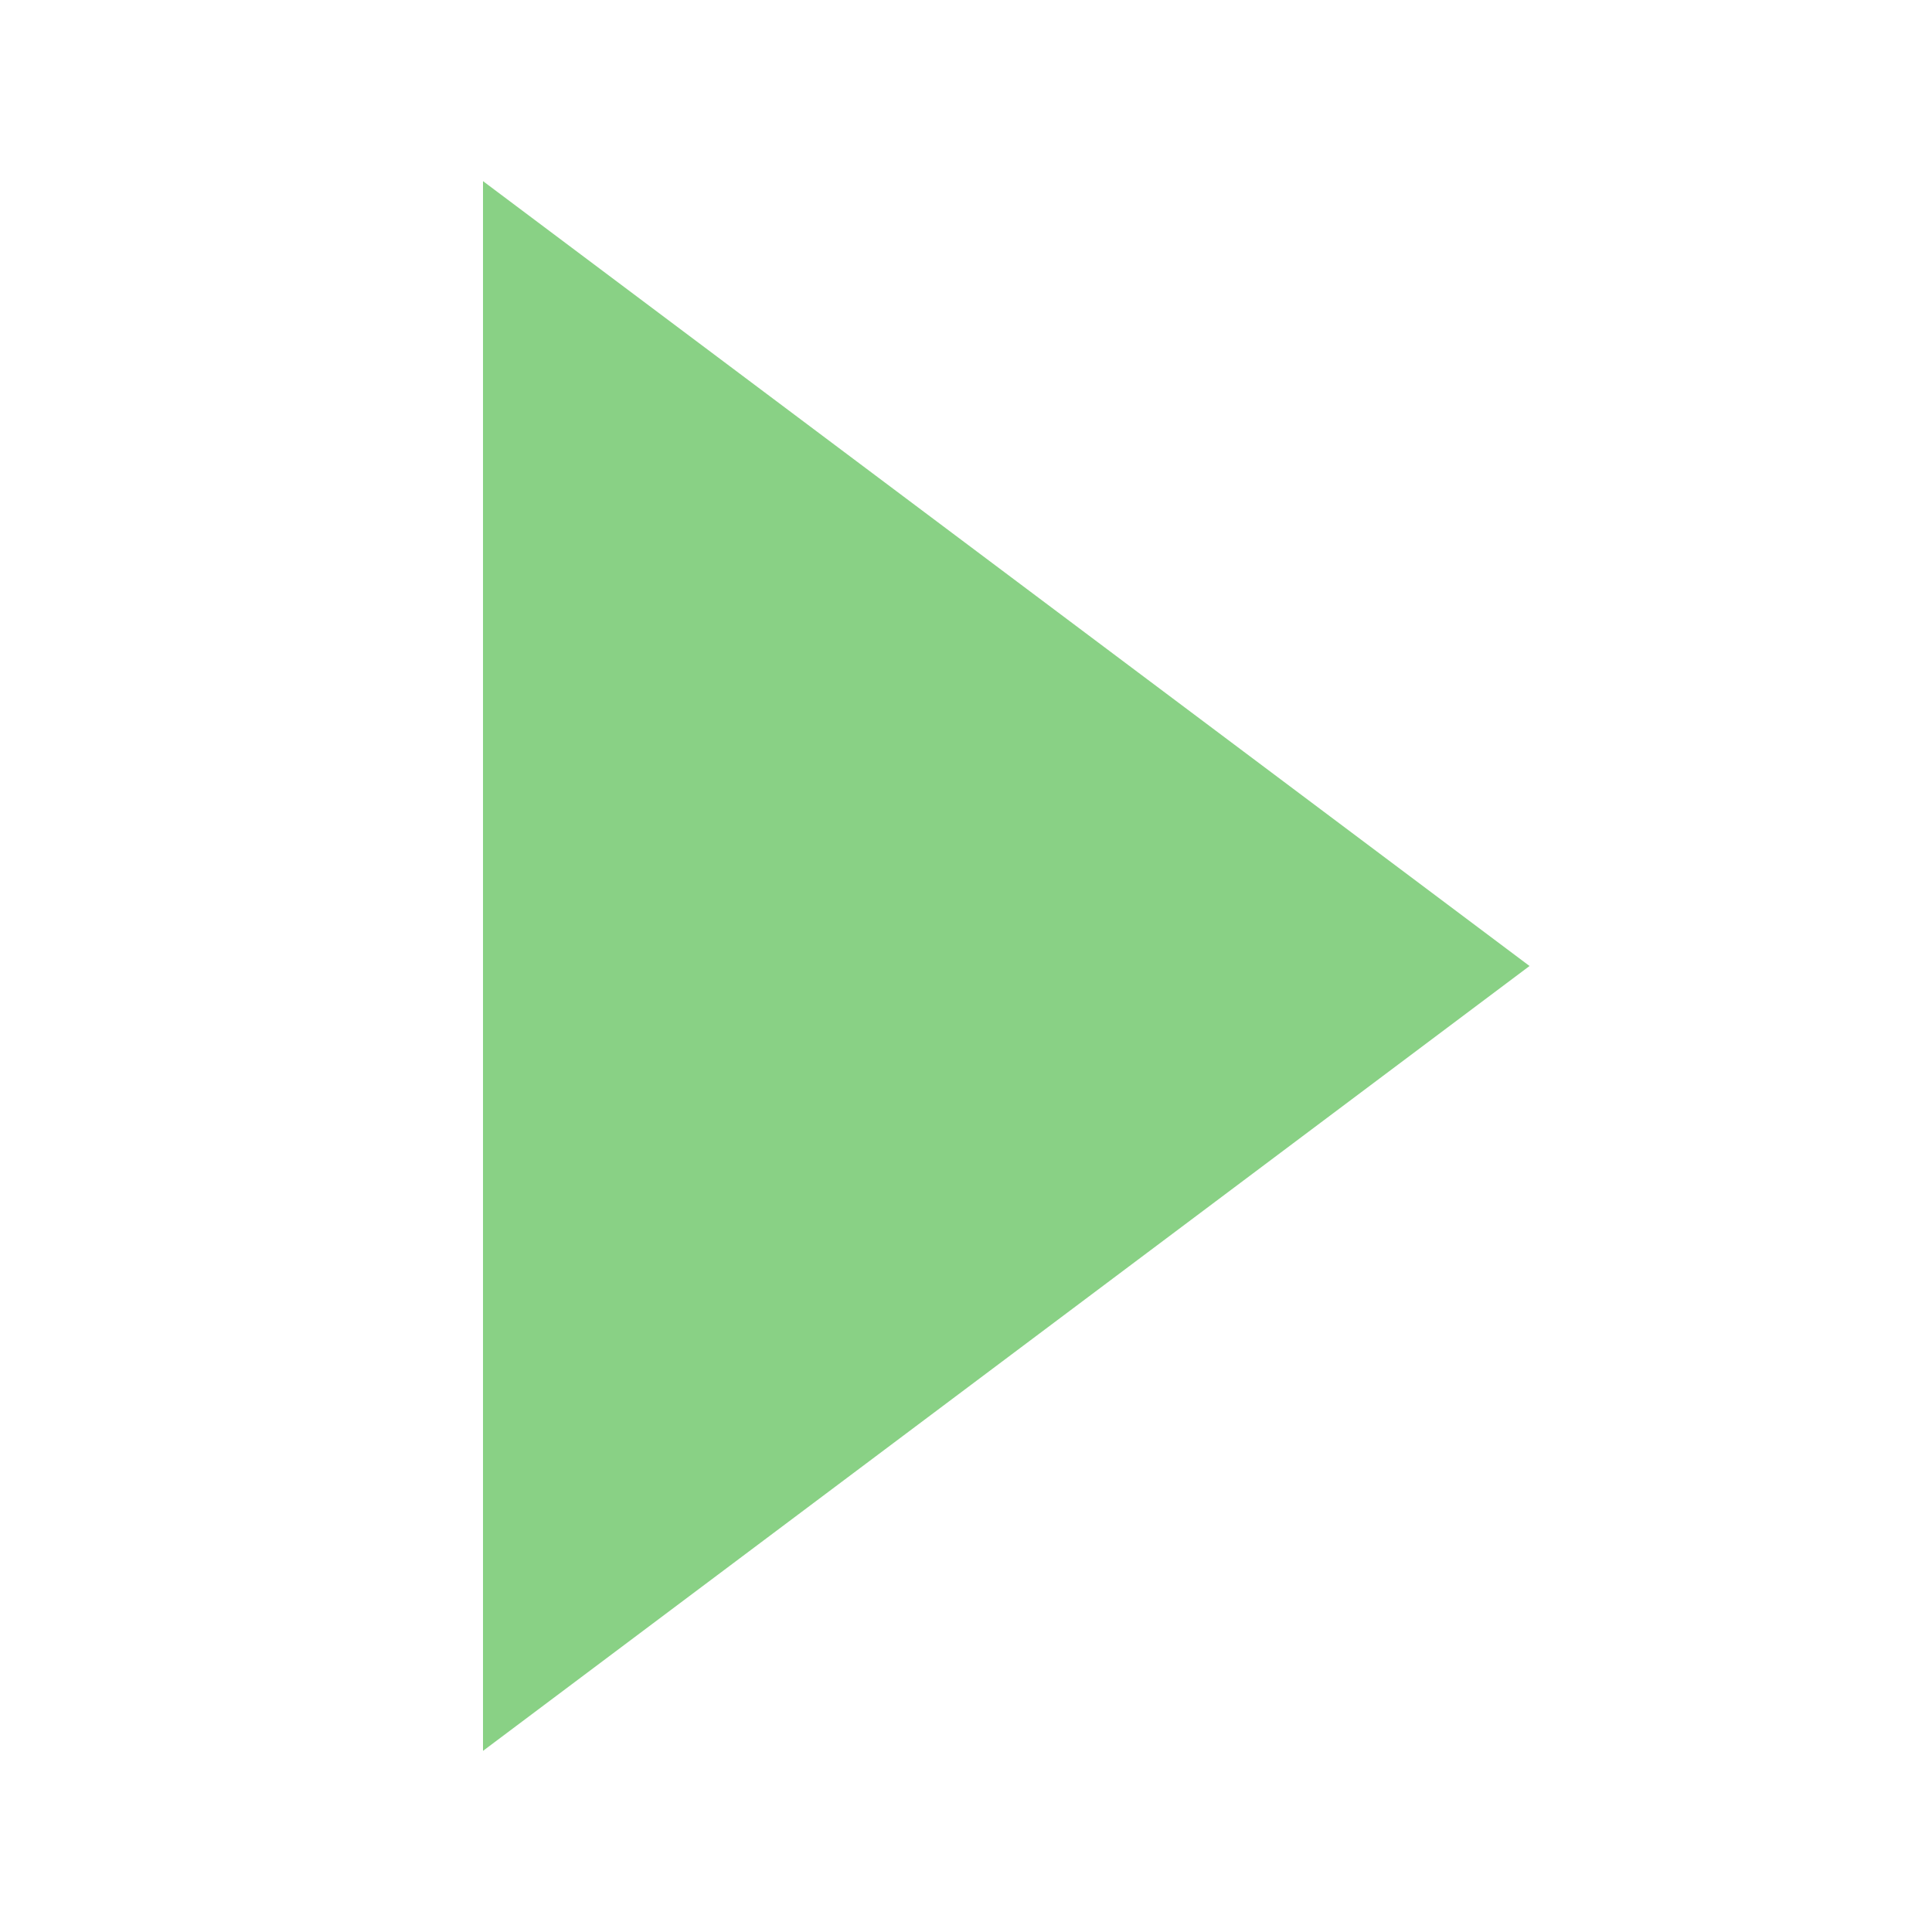
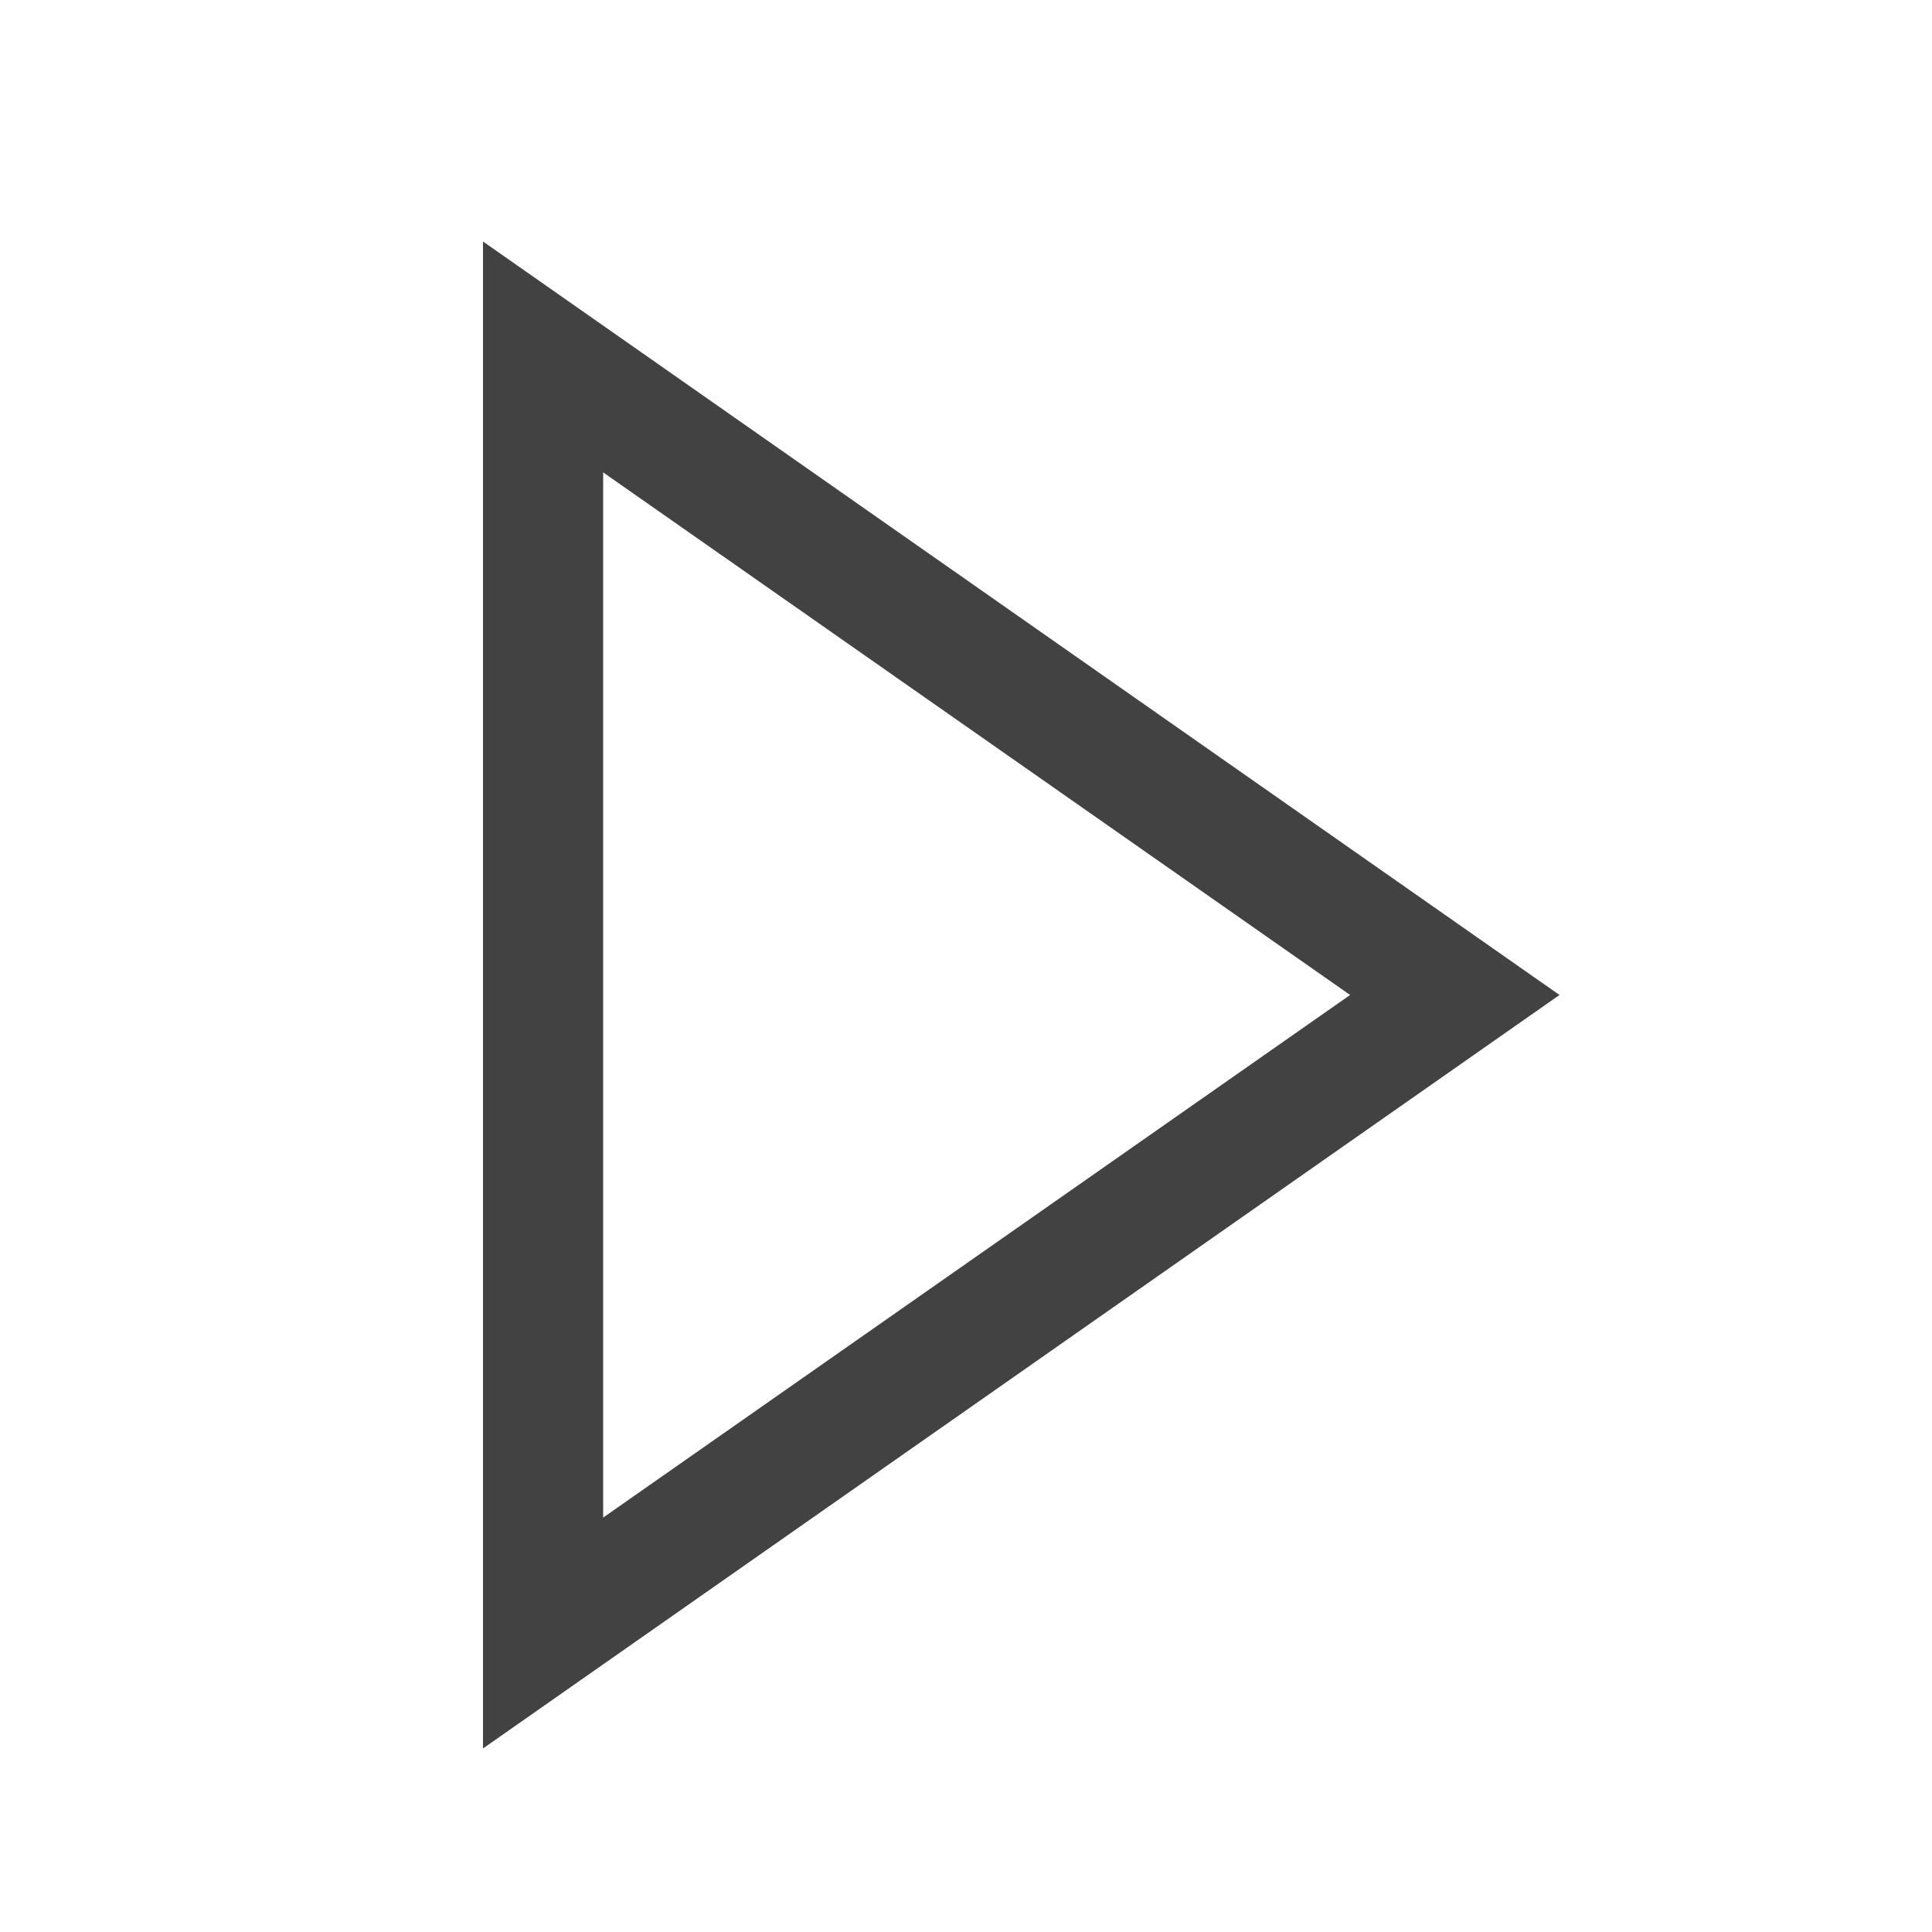
- <svg xmlns="http://www.w3.org/2000/svg" viewBox="0 0 16 16">
-   <defs>
-     <style>.icon-canvas-transparent,.icon-vs-out{fill:#252526;}.icon-canvas-transparent{opacity:0;}.icon-vs-action-green{fill:#89d185;}</style>
-   </defs>
-   <g id="canvas">
-     <path class="icon-canvas-transparent" d="M16,0V16H0V0Z" />
-   </g>
-   <g id="outline" style="display: none;">
-     <path class="icon-vs-out" d="M14.334,8,3.667,16H3V0h.667Z" />
-   </g>
-   <g id="iconBg">
-     <path class="icon-vs-action-green" d="M4,1.5v13L12.667,8,4,1.5Z" />
-   </g>
+ <svg xmlns="http://www.w3.org/2000/svg" width="16" height="16" viewBox="0 0 16 16" fill="none">
+   <path fill-rule="evenodd" clip-rule="evenodd" d="M4 2V14.48L12.915 8.24L4 2ZM11.181 8.24L4.995 12.568V3.912L11.181 8.24Z" fill="#424242" />
</svg>
